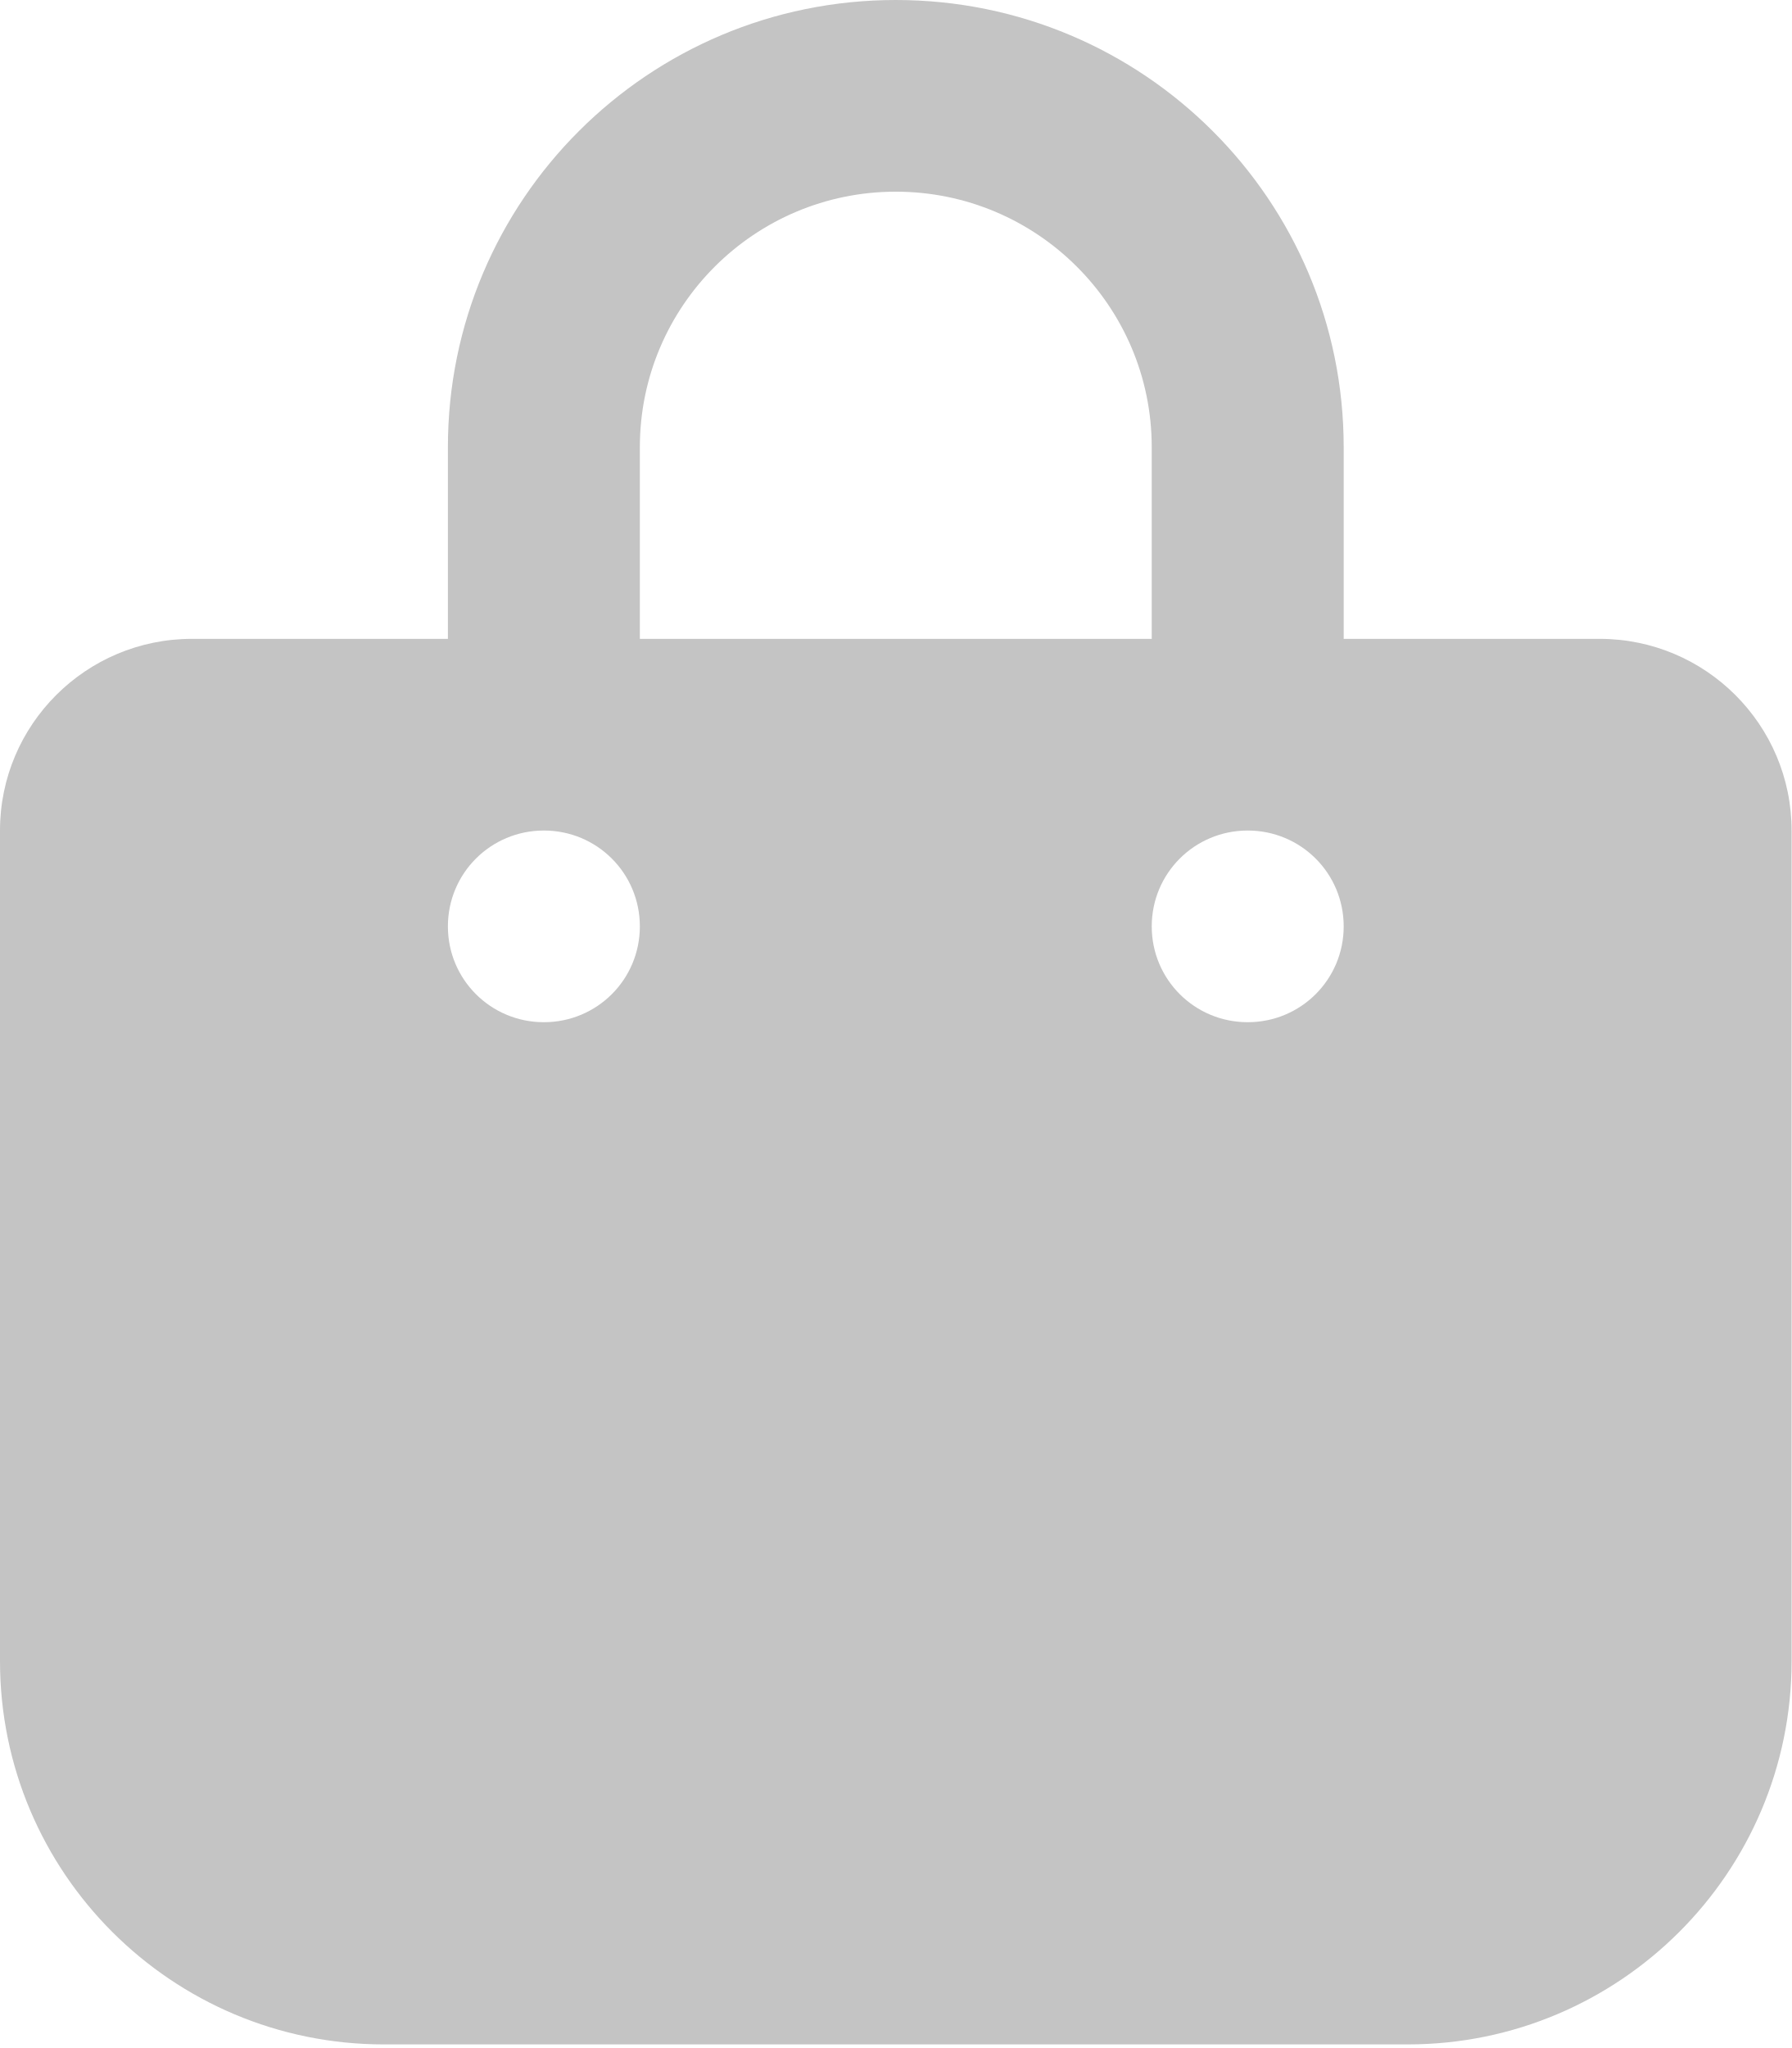
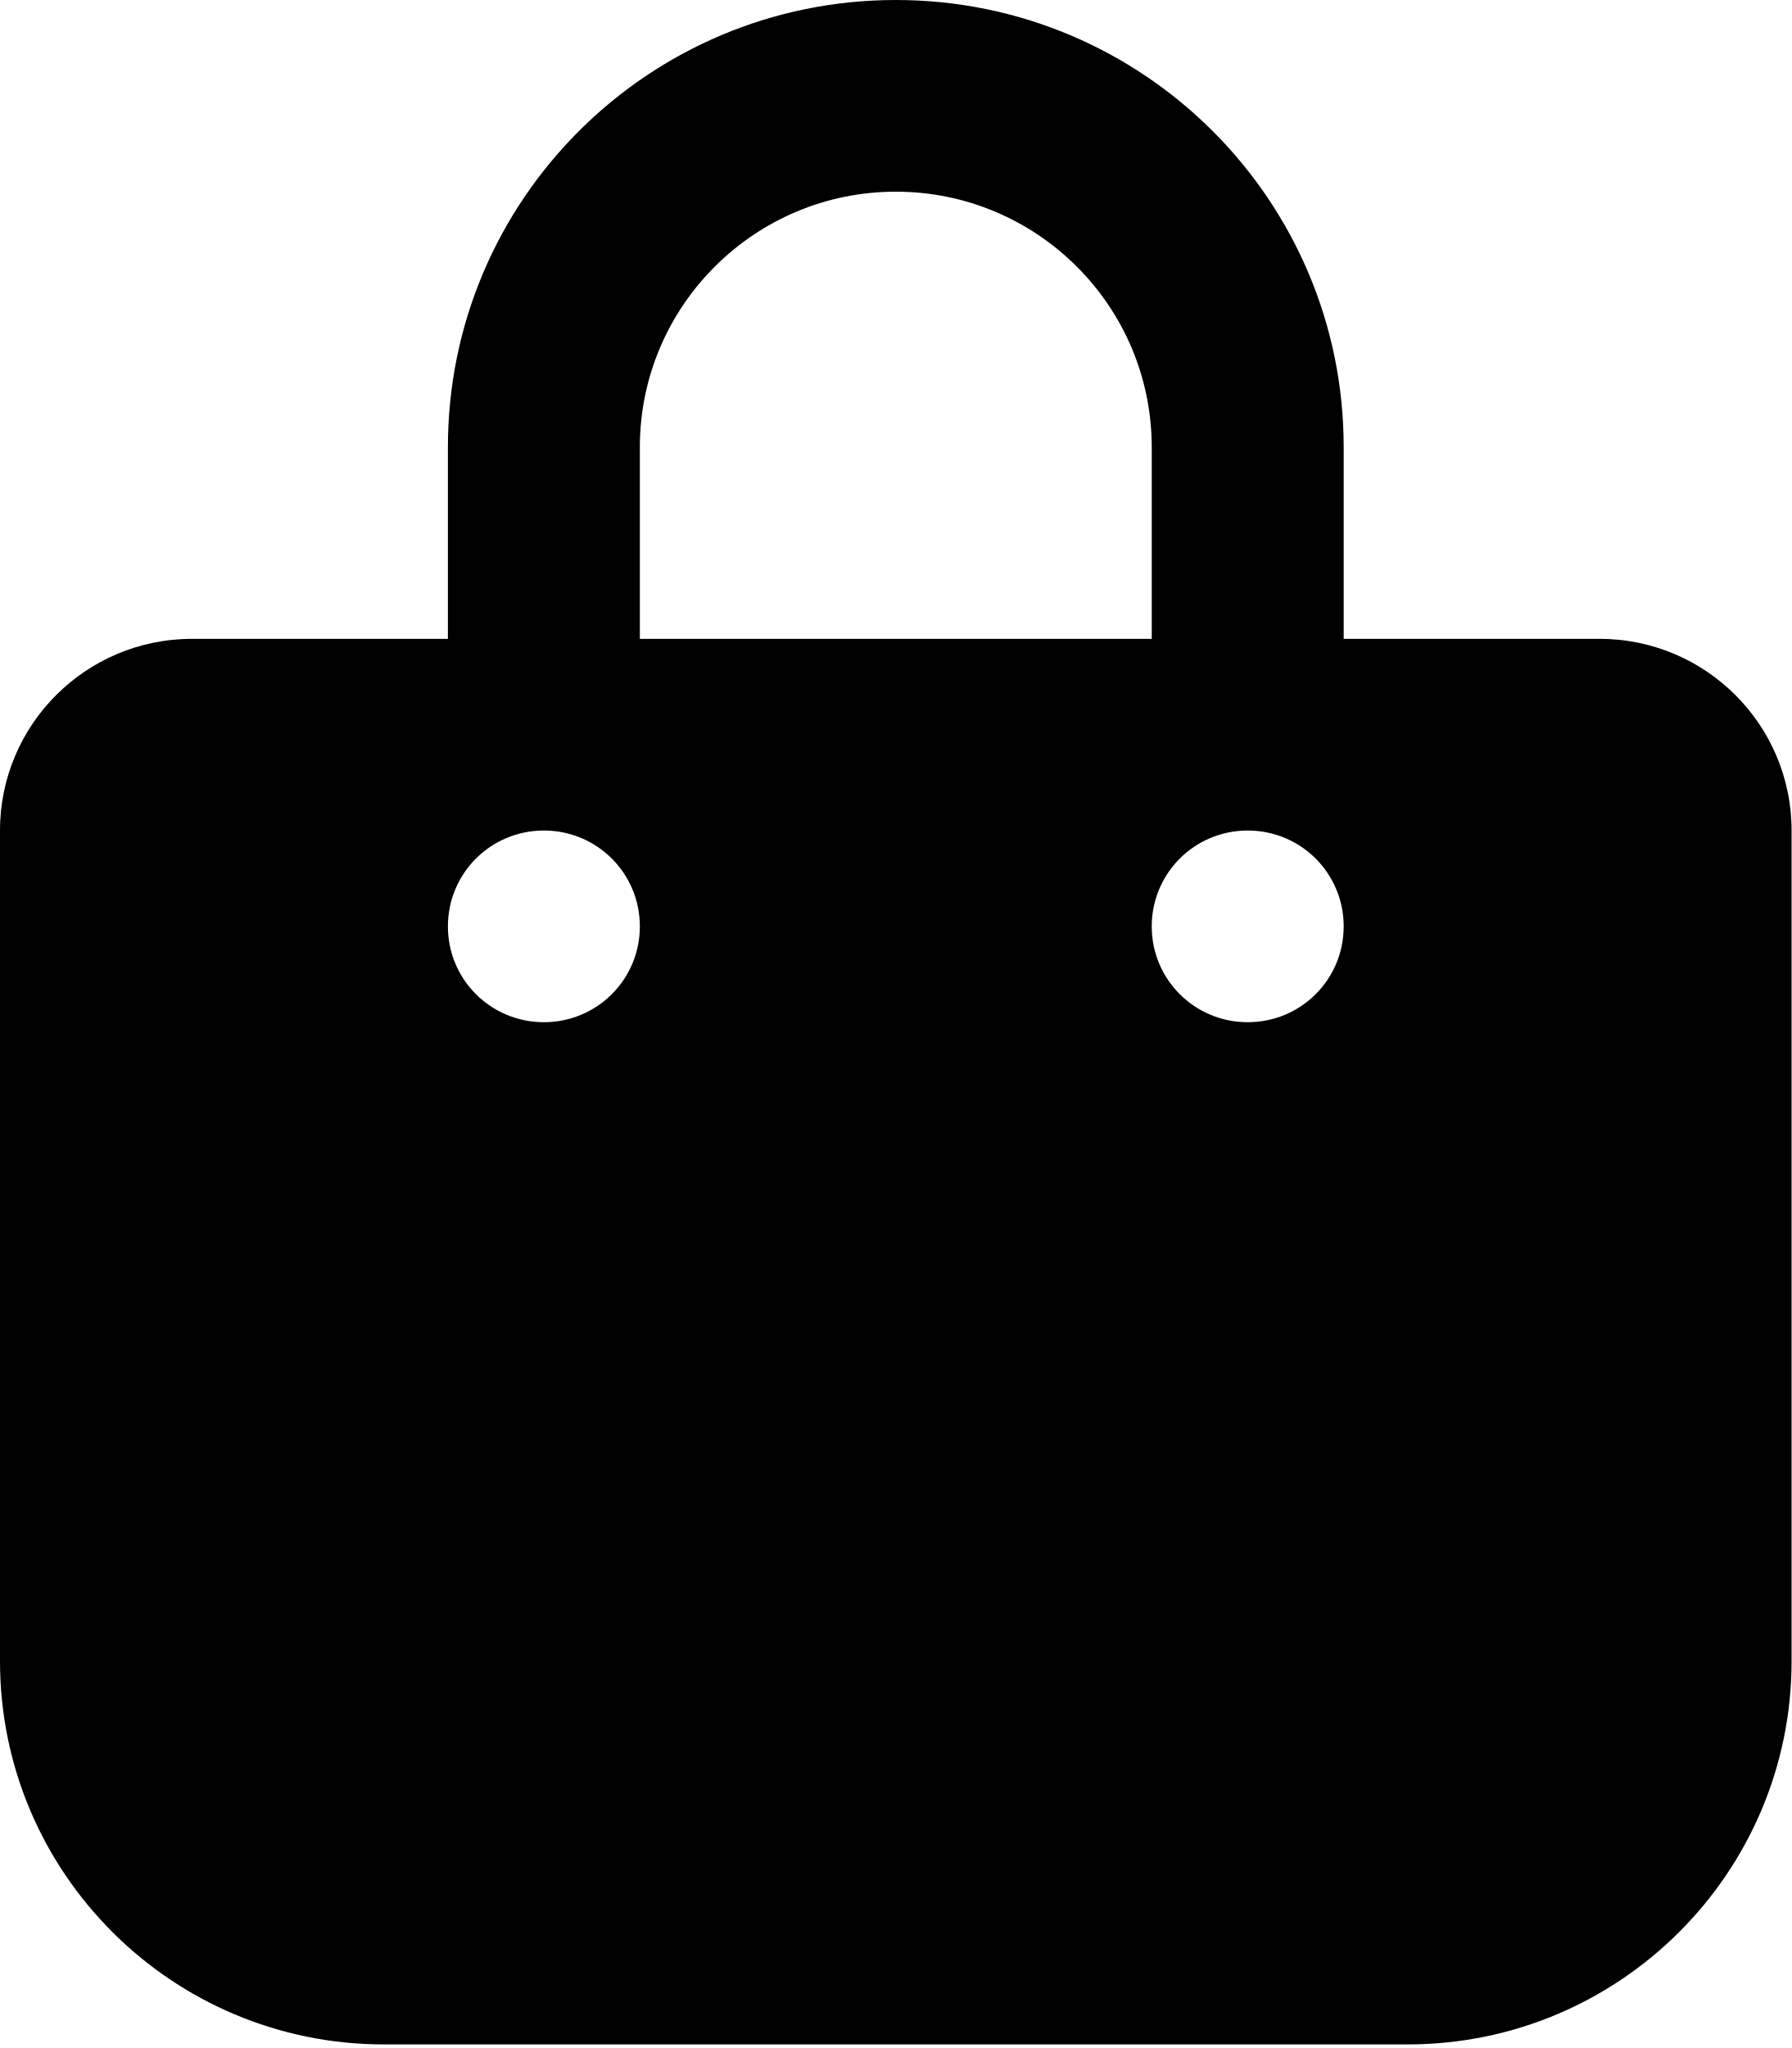
<svg xmlns="http://www.w3.org/2000/svg" width="28" height="32" viewBox="0 0 28 32" fill="none">
-   <path d="M7 6.988C7 3.128 10.131 0 14 0C17.869 0 21 3.128 21 6.988V9.982H25C26.656 9.982 28 11.324 28 12.977V25.954C28 29.261 25.312 31.944 22 31.944H6C2.686 31.944 0 29.261 0 25.954V12.977C0 11.324 1.343 9.982 3 9.982H7V6.988ZM10 9.982H18V6.988C18 4.782 16.206 2.995 14 2.995C11.794 2.995 10 4.782 10 6.988V9.982ZM8.5 15.972C9.331 15.972 10 15.304 10 14.475C10 13.645 9.331 12.977 8.5 12.977C7.669 12.977 7 13.645 7 14.475C7 15.304 7.669 15.972 8.5 15.972ZM19.5 12.977C18.669 12.977 18 13.645 18 14.475C18 15.304 18.669 15.972 19.5 15.972C20.331 15.972 21 15.304 21 14.475C21 13.645 20.331 12.977 19.5 12.977Z" fill="#C4C4C4" />
+   <path d="M7 6.988C7 3.128 10.131 0 14 0C17.869 0 21 3.128 21 6.988V9.982H25C26.656 9.982 28 11.324 28 12.977V25.954C28 29.261 25.312 31.944 22 31.944H6C2.686 31.944 0 29.261 0 25.954V12.977C0 11.324 1.343 9.982 3 9.982H7V6.988ZM10 9.982H18V6.988C18 4.782 16.206 2.995 14 2.995C11.794 2.995 10 4.782 10 6.988V9.982ZM8.5 15.972C9.331 15.972 10 15.304 10 14.475C10 13.645 9.331 12.977 8.5 12.977C7.669 12.977 7 13.645 7 14.475C7 15.304 7.669 15.972 8.5 15.972ZM19.5 12.977C18.669 12.977 18 13.645 18 14.475C18 15.304 18.669 15.972 19.5 15.972C20.331 15.972 21 15.304 21 14.475C21 13.645 20.331 12.977 19.5 12.977Z" fill="#000" />
</svg>
